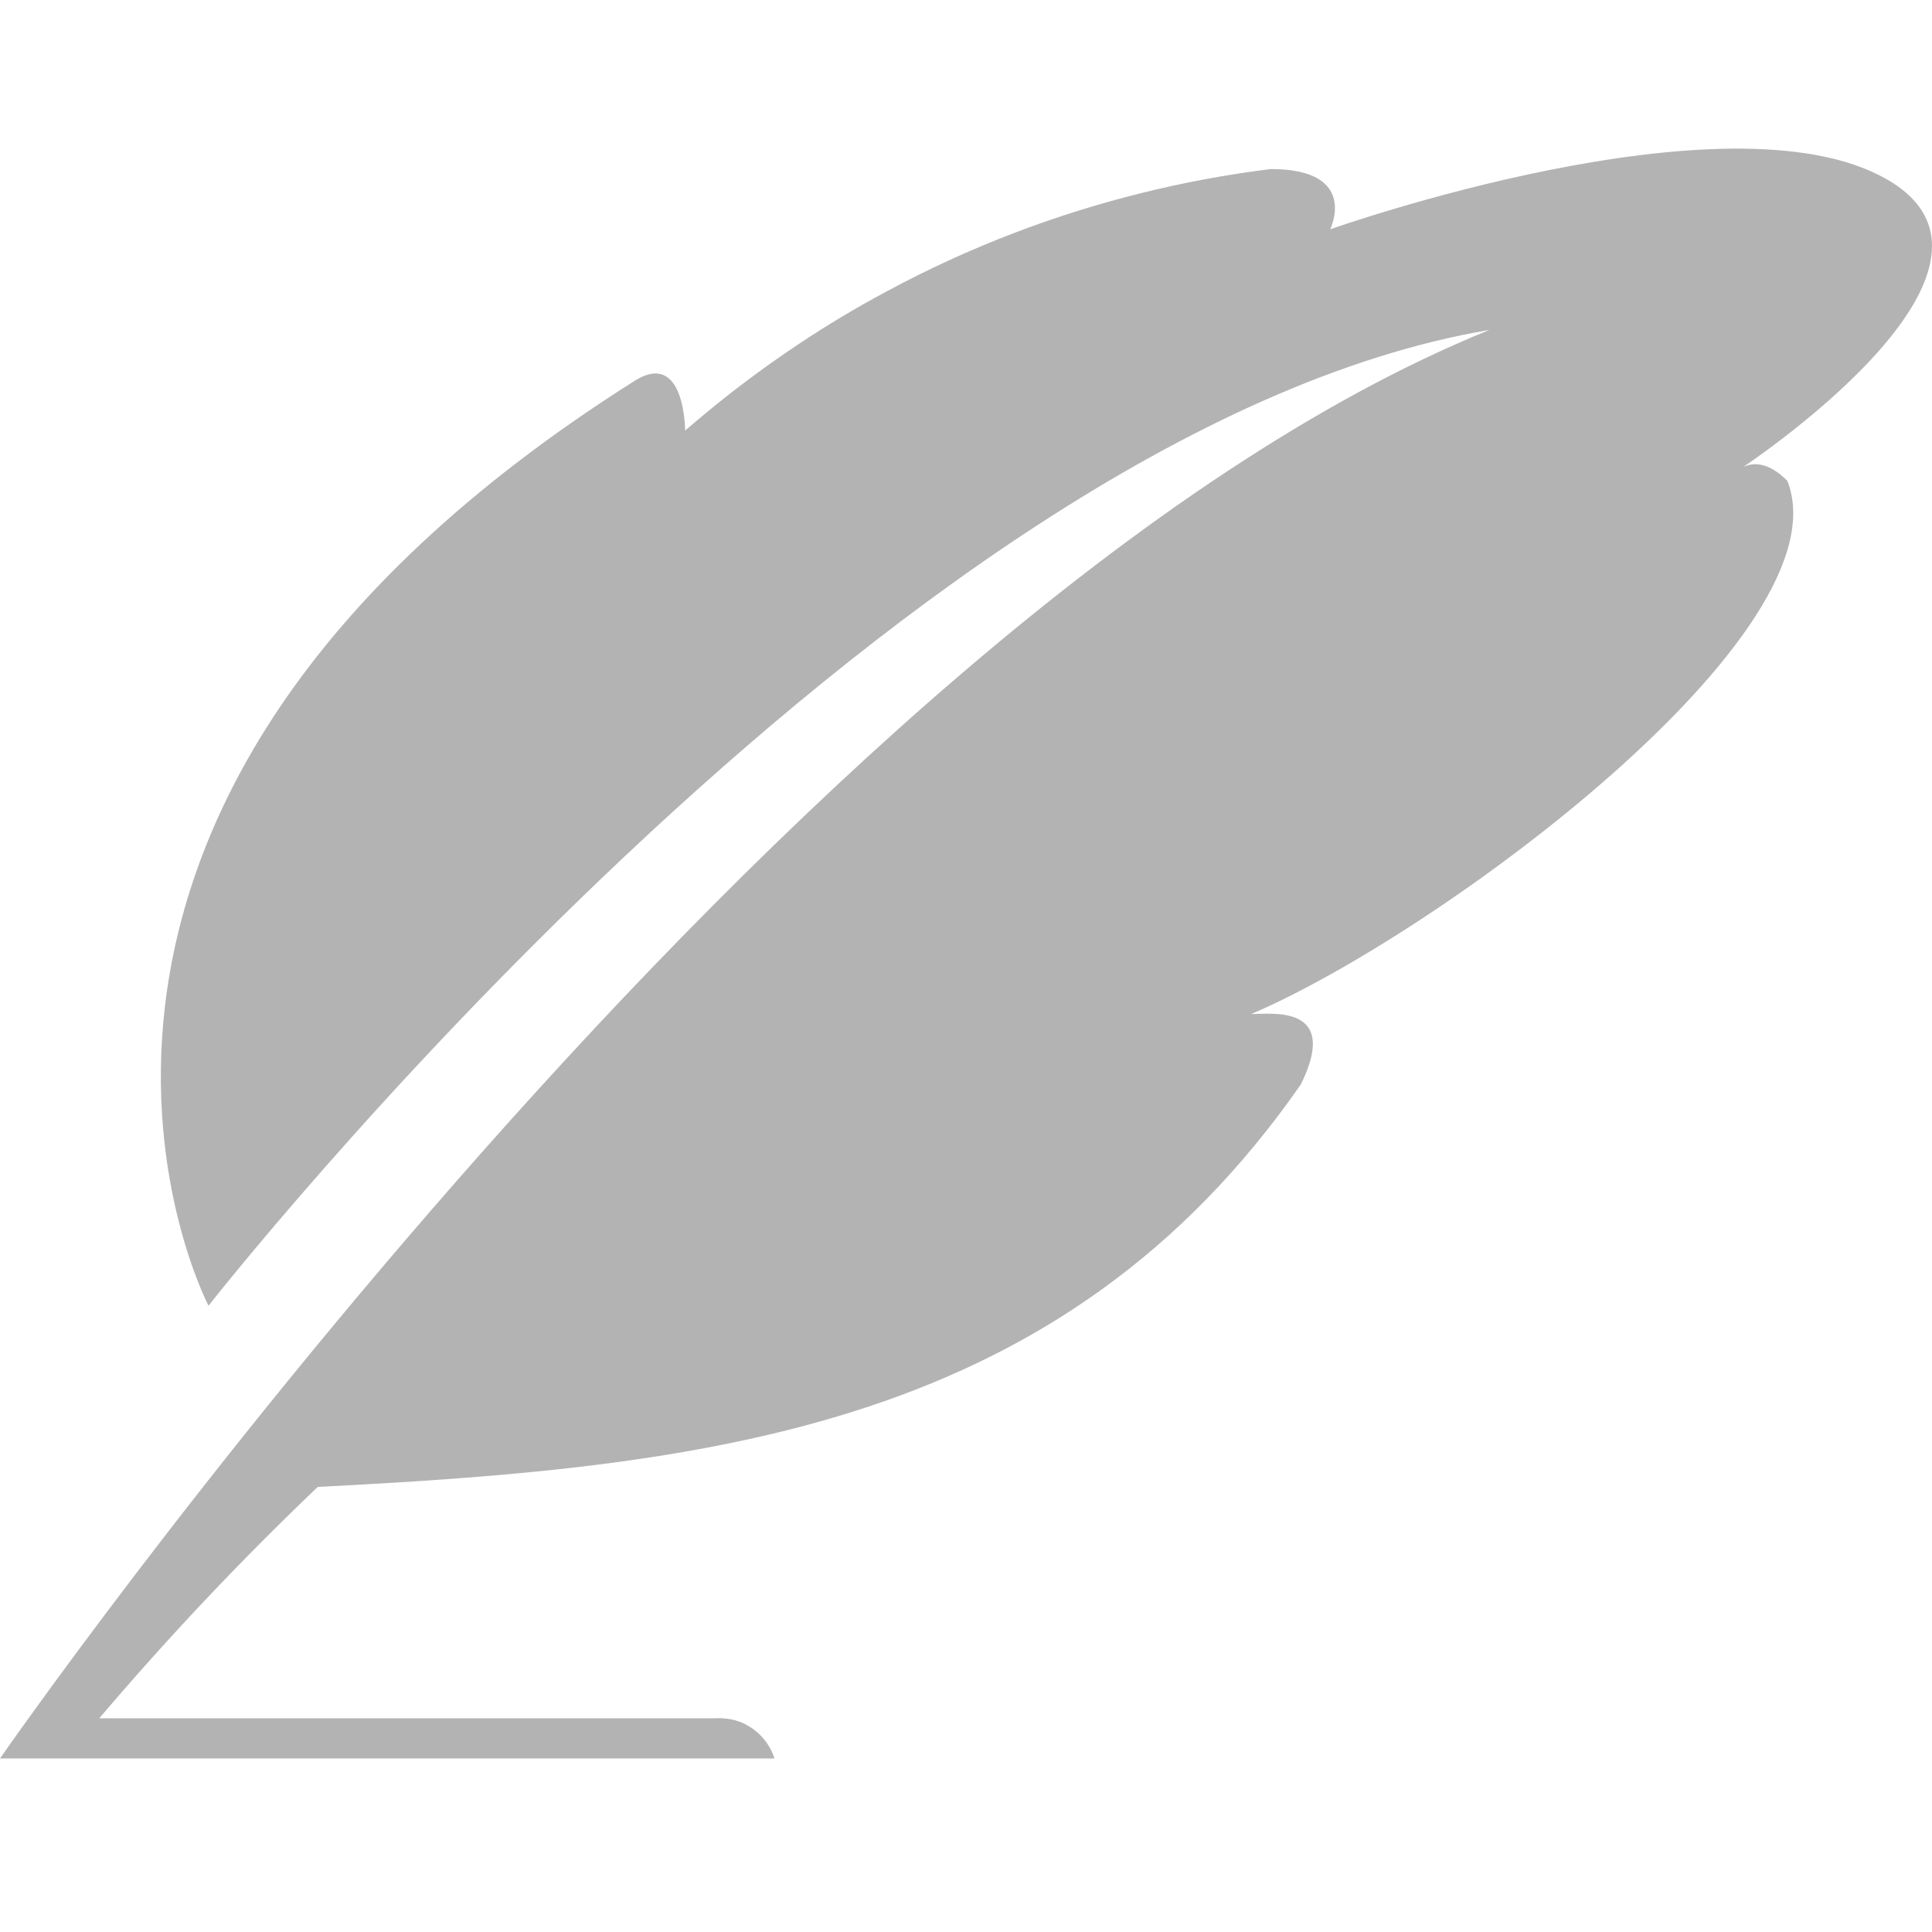
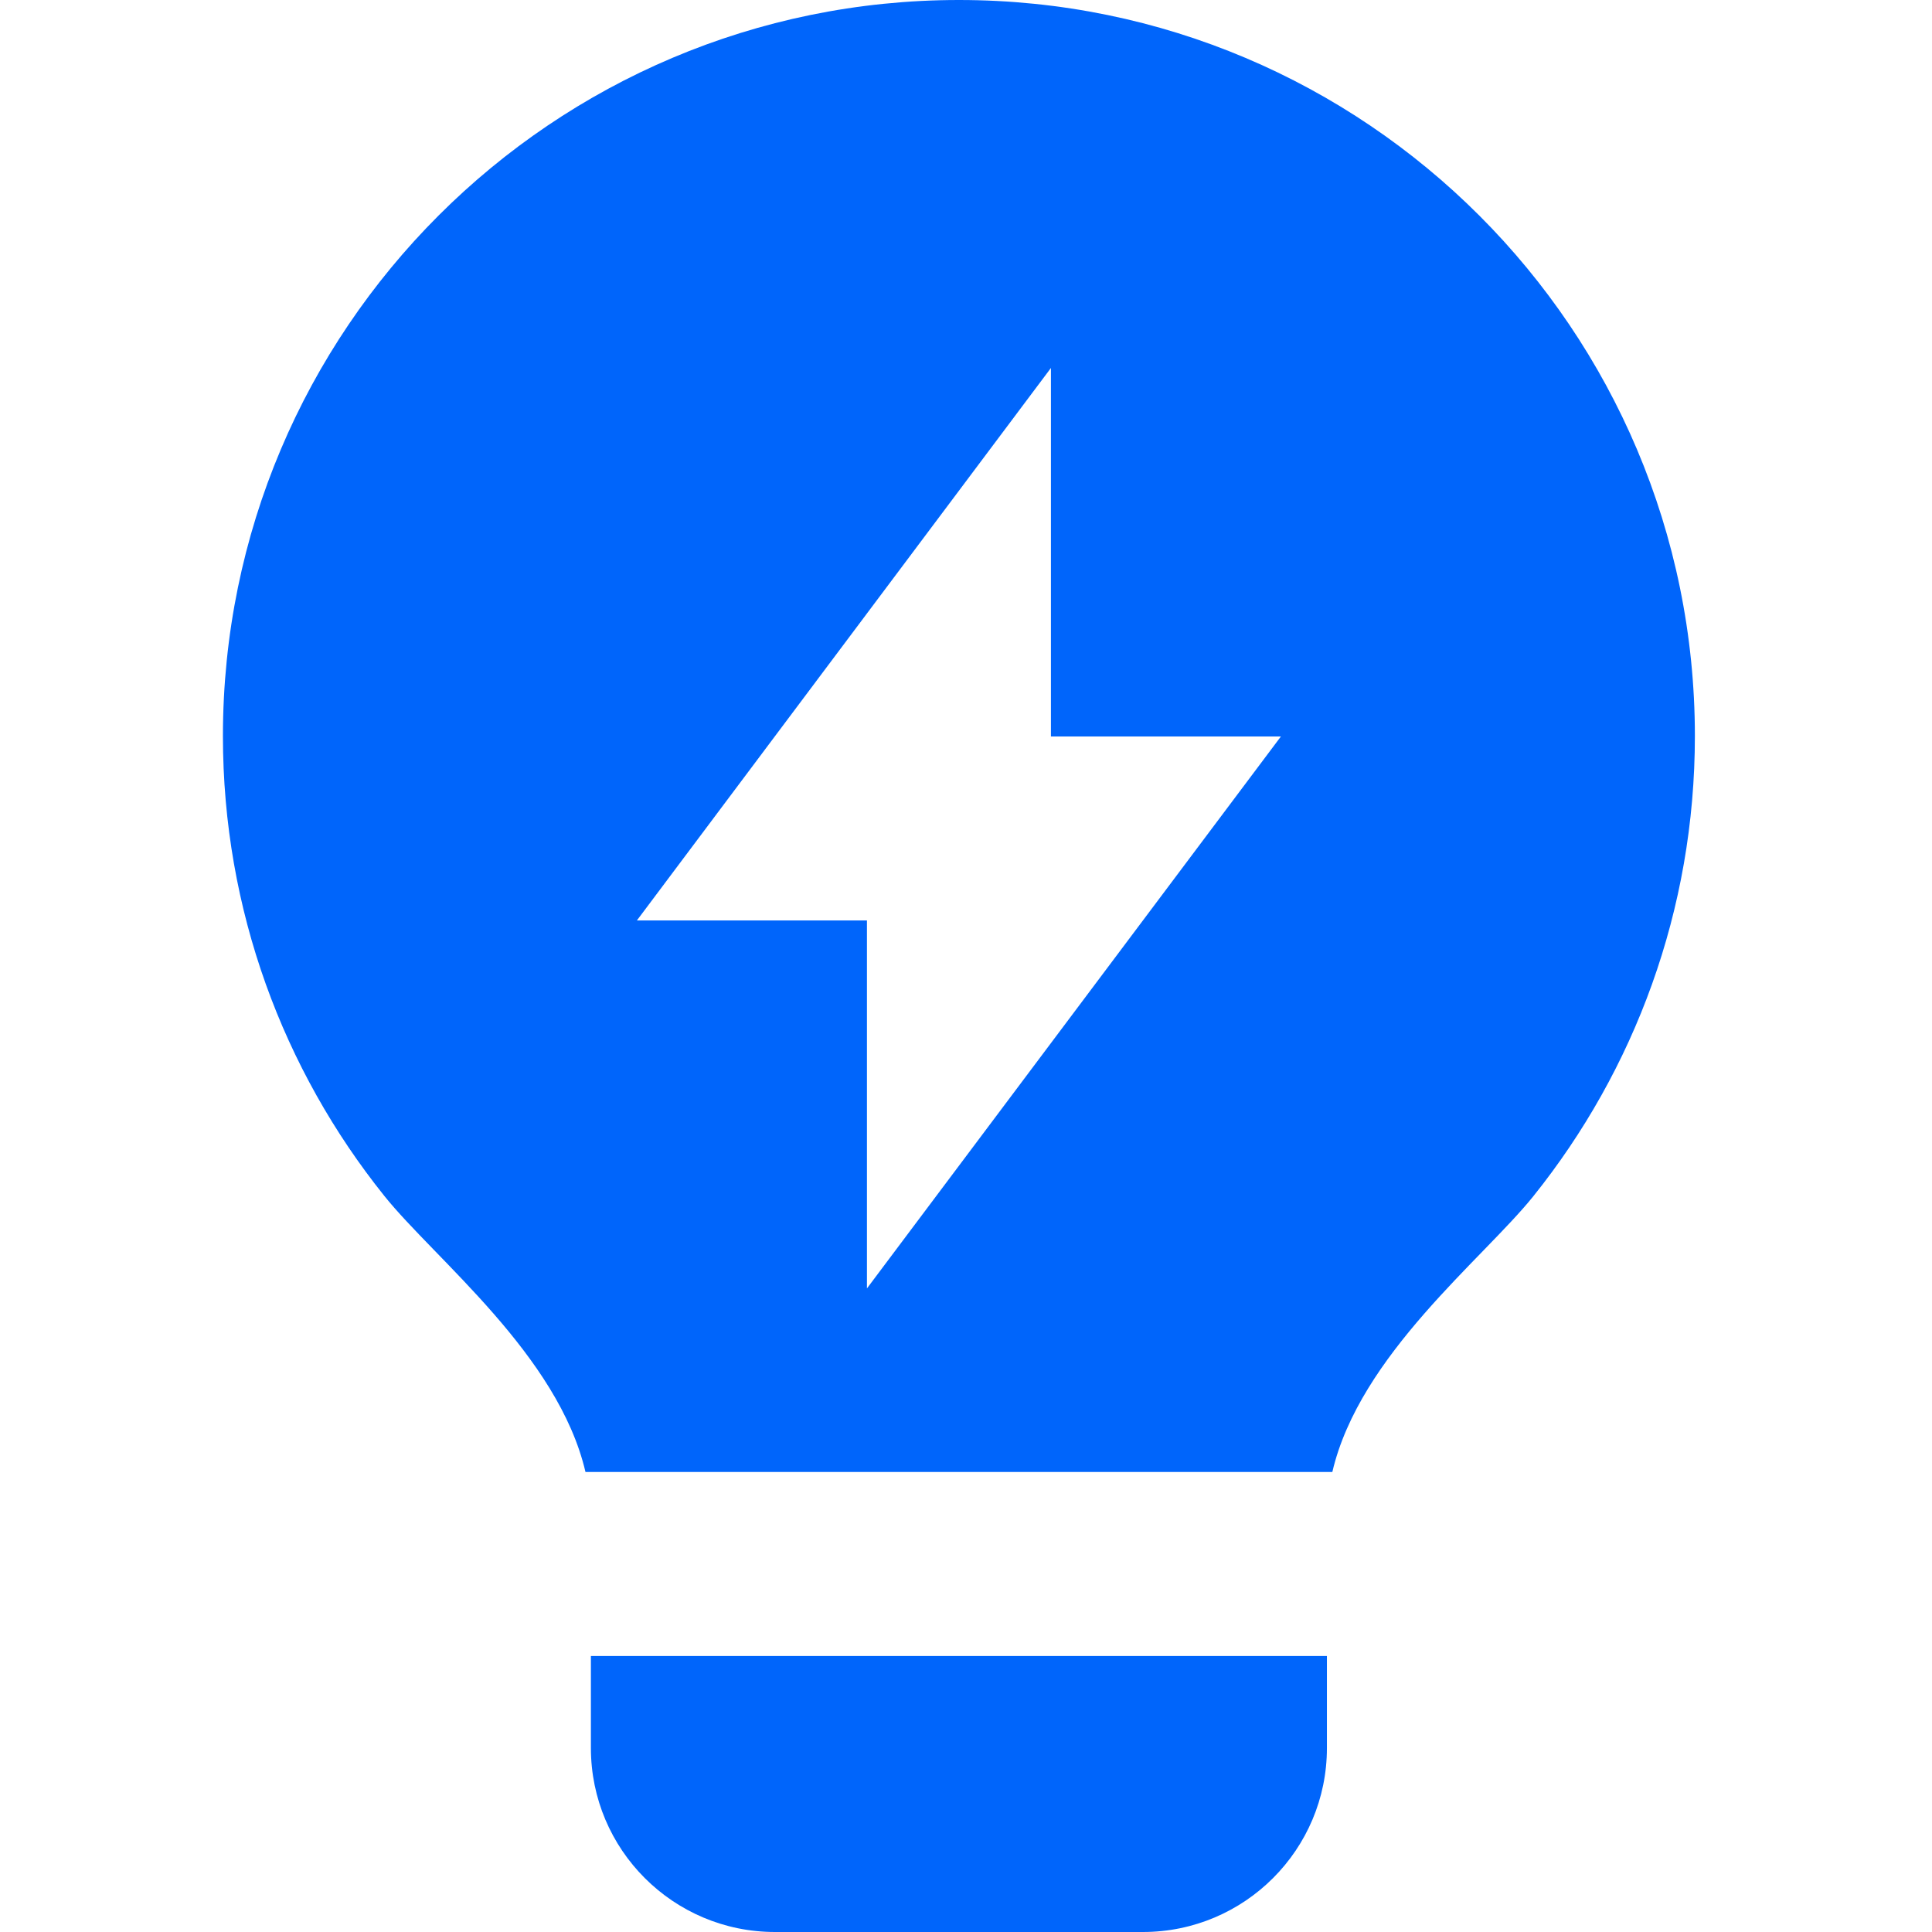
- <svg xmlns="http://www.w3.org/2000/svg" width="26" height="26" fill="none" viewBox="0 0 26 26">
-   <path fill="#000" d="M2.806 17.572S12.026 5.794 20.044 4.44C10.69 8.231 0 23.665 0 23.665h10.423a.8.8 0 0 0-.183-.306l-.023-.023a1 1 0 0 0-.102-.082l-.084-.05-.029-.014-.03-.013-.092-.03a1 1 0 0 0-.192-.025l-.065.002H1.336a41 41 0 0 1 2.94-3.114c5.346-.27 10.022-.81 13.23-5.416.534-1.083-.4-.947-.669-.947 2.54-1.083 8.018-5.144 7.216-7.176-.4-.405-.668-.136-.668-.136s4.142-2.707 2-3.926-7.484.677-7.484.677.4-.811-.8-.811a14.8 14.8 0 0 0-3.439.855 14.5 14.5 0 0 0-1.74.797 14 14 0 0 0-1.175.704 15 15 0 0 0-1.317.985l-.21.178s0-1.083-.667-.677c-9.221 5.821-5.747 12.455-5.747 12.455" opacity=".3" />
+ <svg xmlns="http://www.w3.org/2000/svg" width="26" height="26" viewBox="0 0 26 26" fill="none">
+   <path d="M7.879 19.809C7.512 18.234 5.853 16.944 5.172 16.094C3.813 14.399 3 12.247 3 9.905C3 4.435 7.435 0 12.905 0C18.375 0 22.809 4.435 22.809 9.905C22.809 12.248 21.996 14.401 20.636 16.097C19.955 16.946 18.298 18.234 17.93 19.809L7.879 19.809ZM17.857 22.286L17.857 23.524C17.857 24.891 16.749 26 15.381 26L10.429 26C9.061 26 7.952 24.891 7.952 23.524L7.952 22.286L17.857 22.286ZM14.143 9.911L14.143 4.952L8.571 12.387L11.667 12.387L11.667 17.339L17.238 9.911L14.143 9.911Z" fill="#0065FB" />
</svg>
